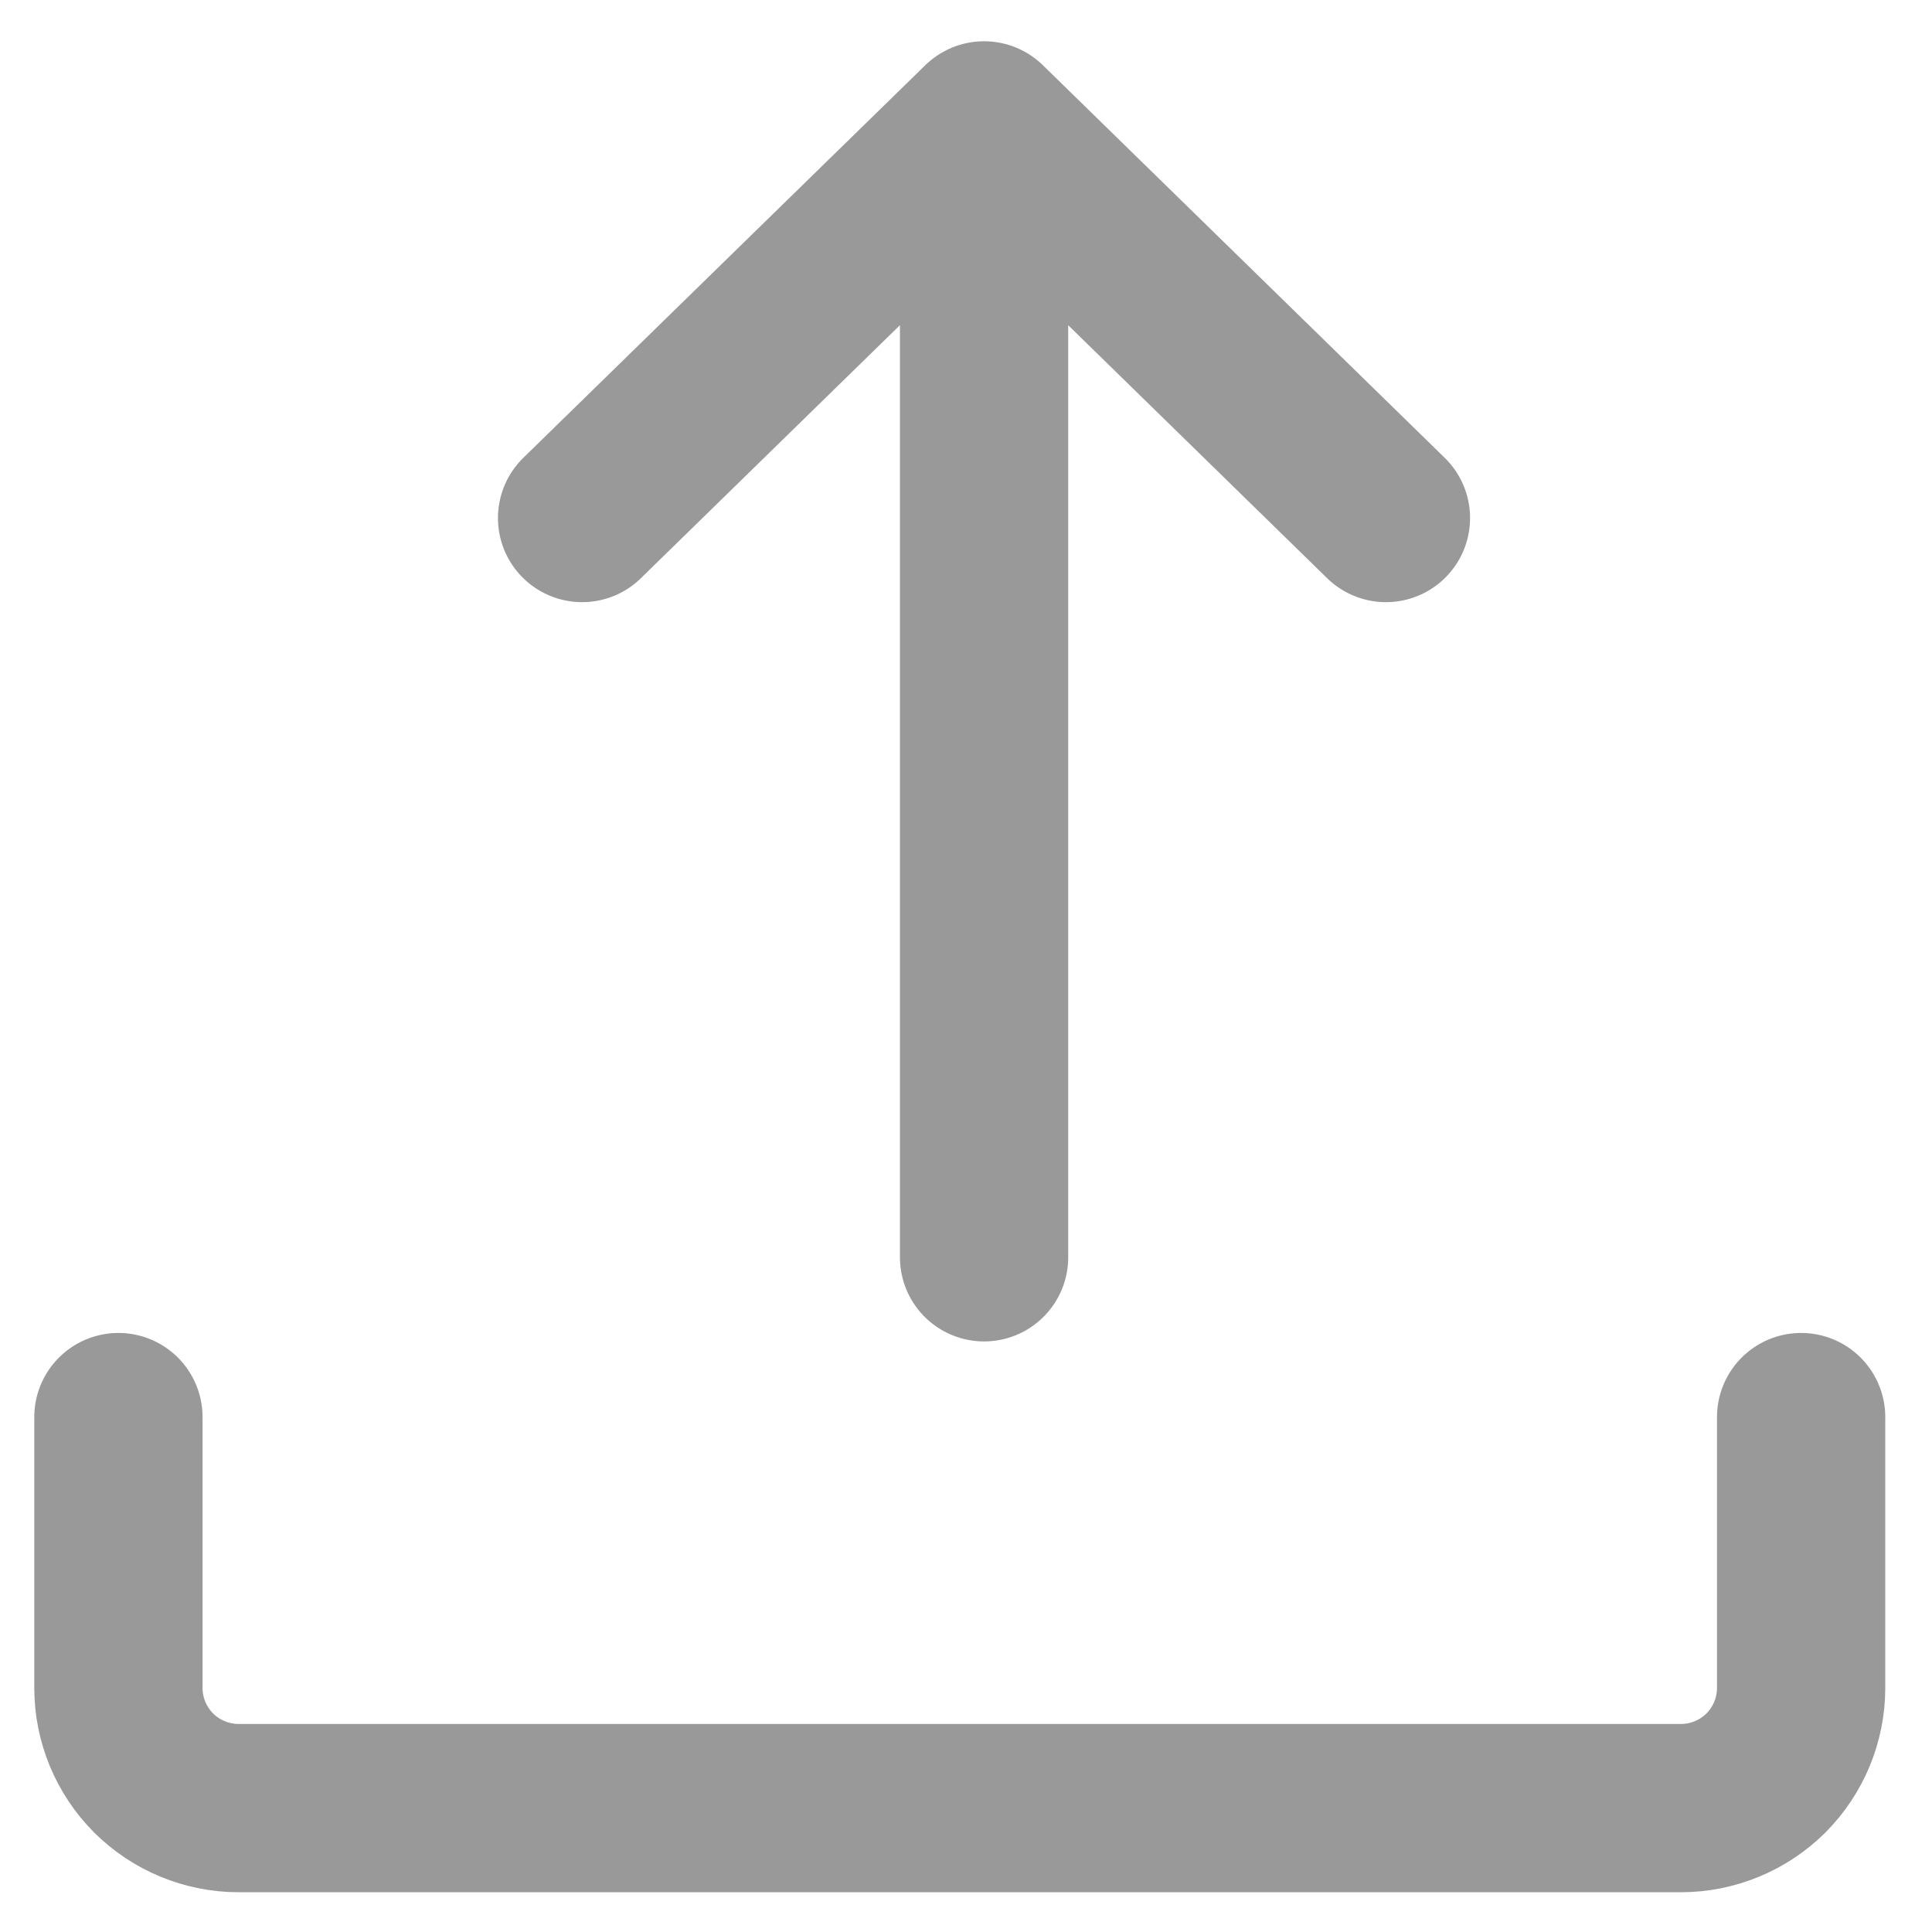
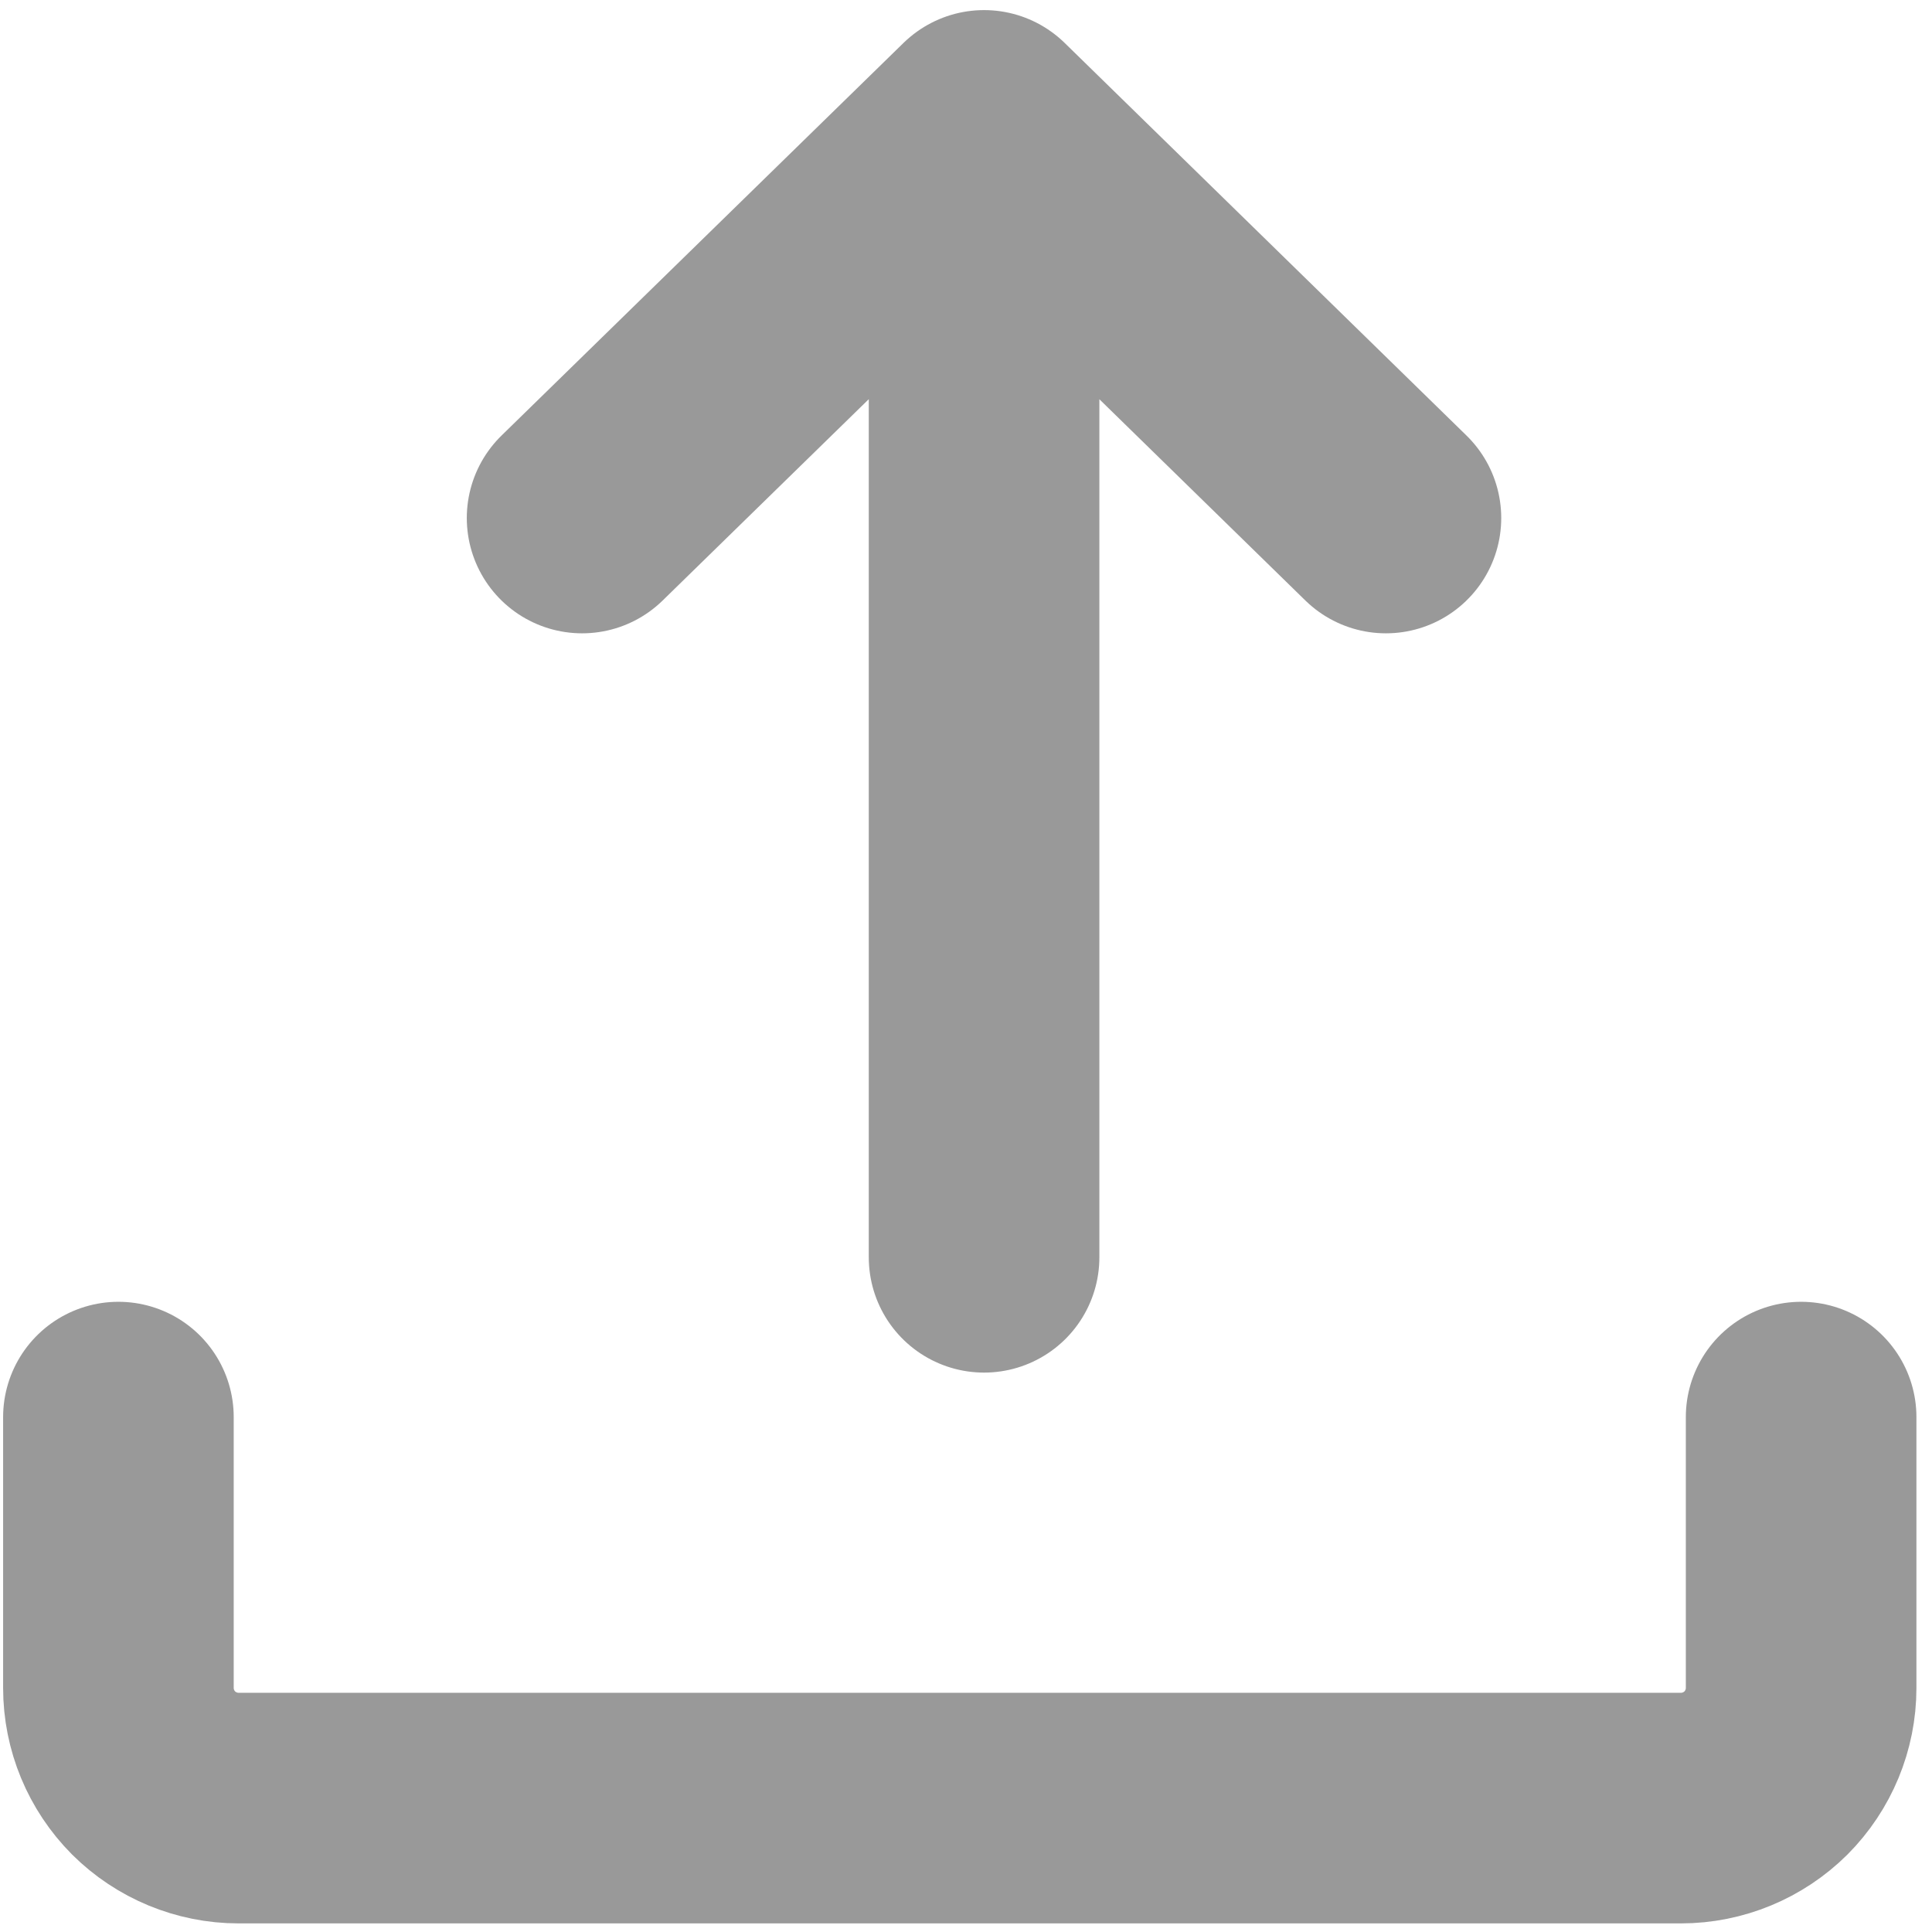
<svg xmlns="http://www.w3.org/2000/svg" width="46.5" height="46.5" viewBox="0 0 15.5 15.5" fill="none">
  <g transform="translate(-359.8 -652.7)">
-     <path id="Vector_7" d="M360.75 664.069V666.242C360.75 666.498 360.852 666.743 361.032 666.924C361.213 667.104 361.459 667.206 361.714 667.206H373.286C373.541 667.206 373.787 667.104 373.968 666.924C374.148 666.743 374.25 666.498 374.25 666.242V664.069M367.695 654.59V662.787M370.919 656.856L367.695 653.706L364.47 656.856" stroke-width="1.35" stroke-linecap="round" stroke-linejoin="round" stroke="#999999" />
+     <path id="Vector_7" d="M360.75 664.069V666.242C360.75 666.498 360.852 666.743 361.032 666.924C361.213 667.104 361.459 667.206 361.714 667.206H373.286C373.541 667.206 373.787 667.104 373.968 666.924C374.148 666.743 374.25 666.498 374.25 666.242V664.069M367.695 654.59V662.787M370.919 656.856L367.695 653.706L364.47 656.856" stroke-width="1.85" stroke-linecap="round" stroke-linejoin="round" stroke="#999999" />
  </g>
</svg>
